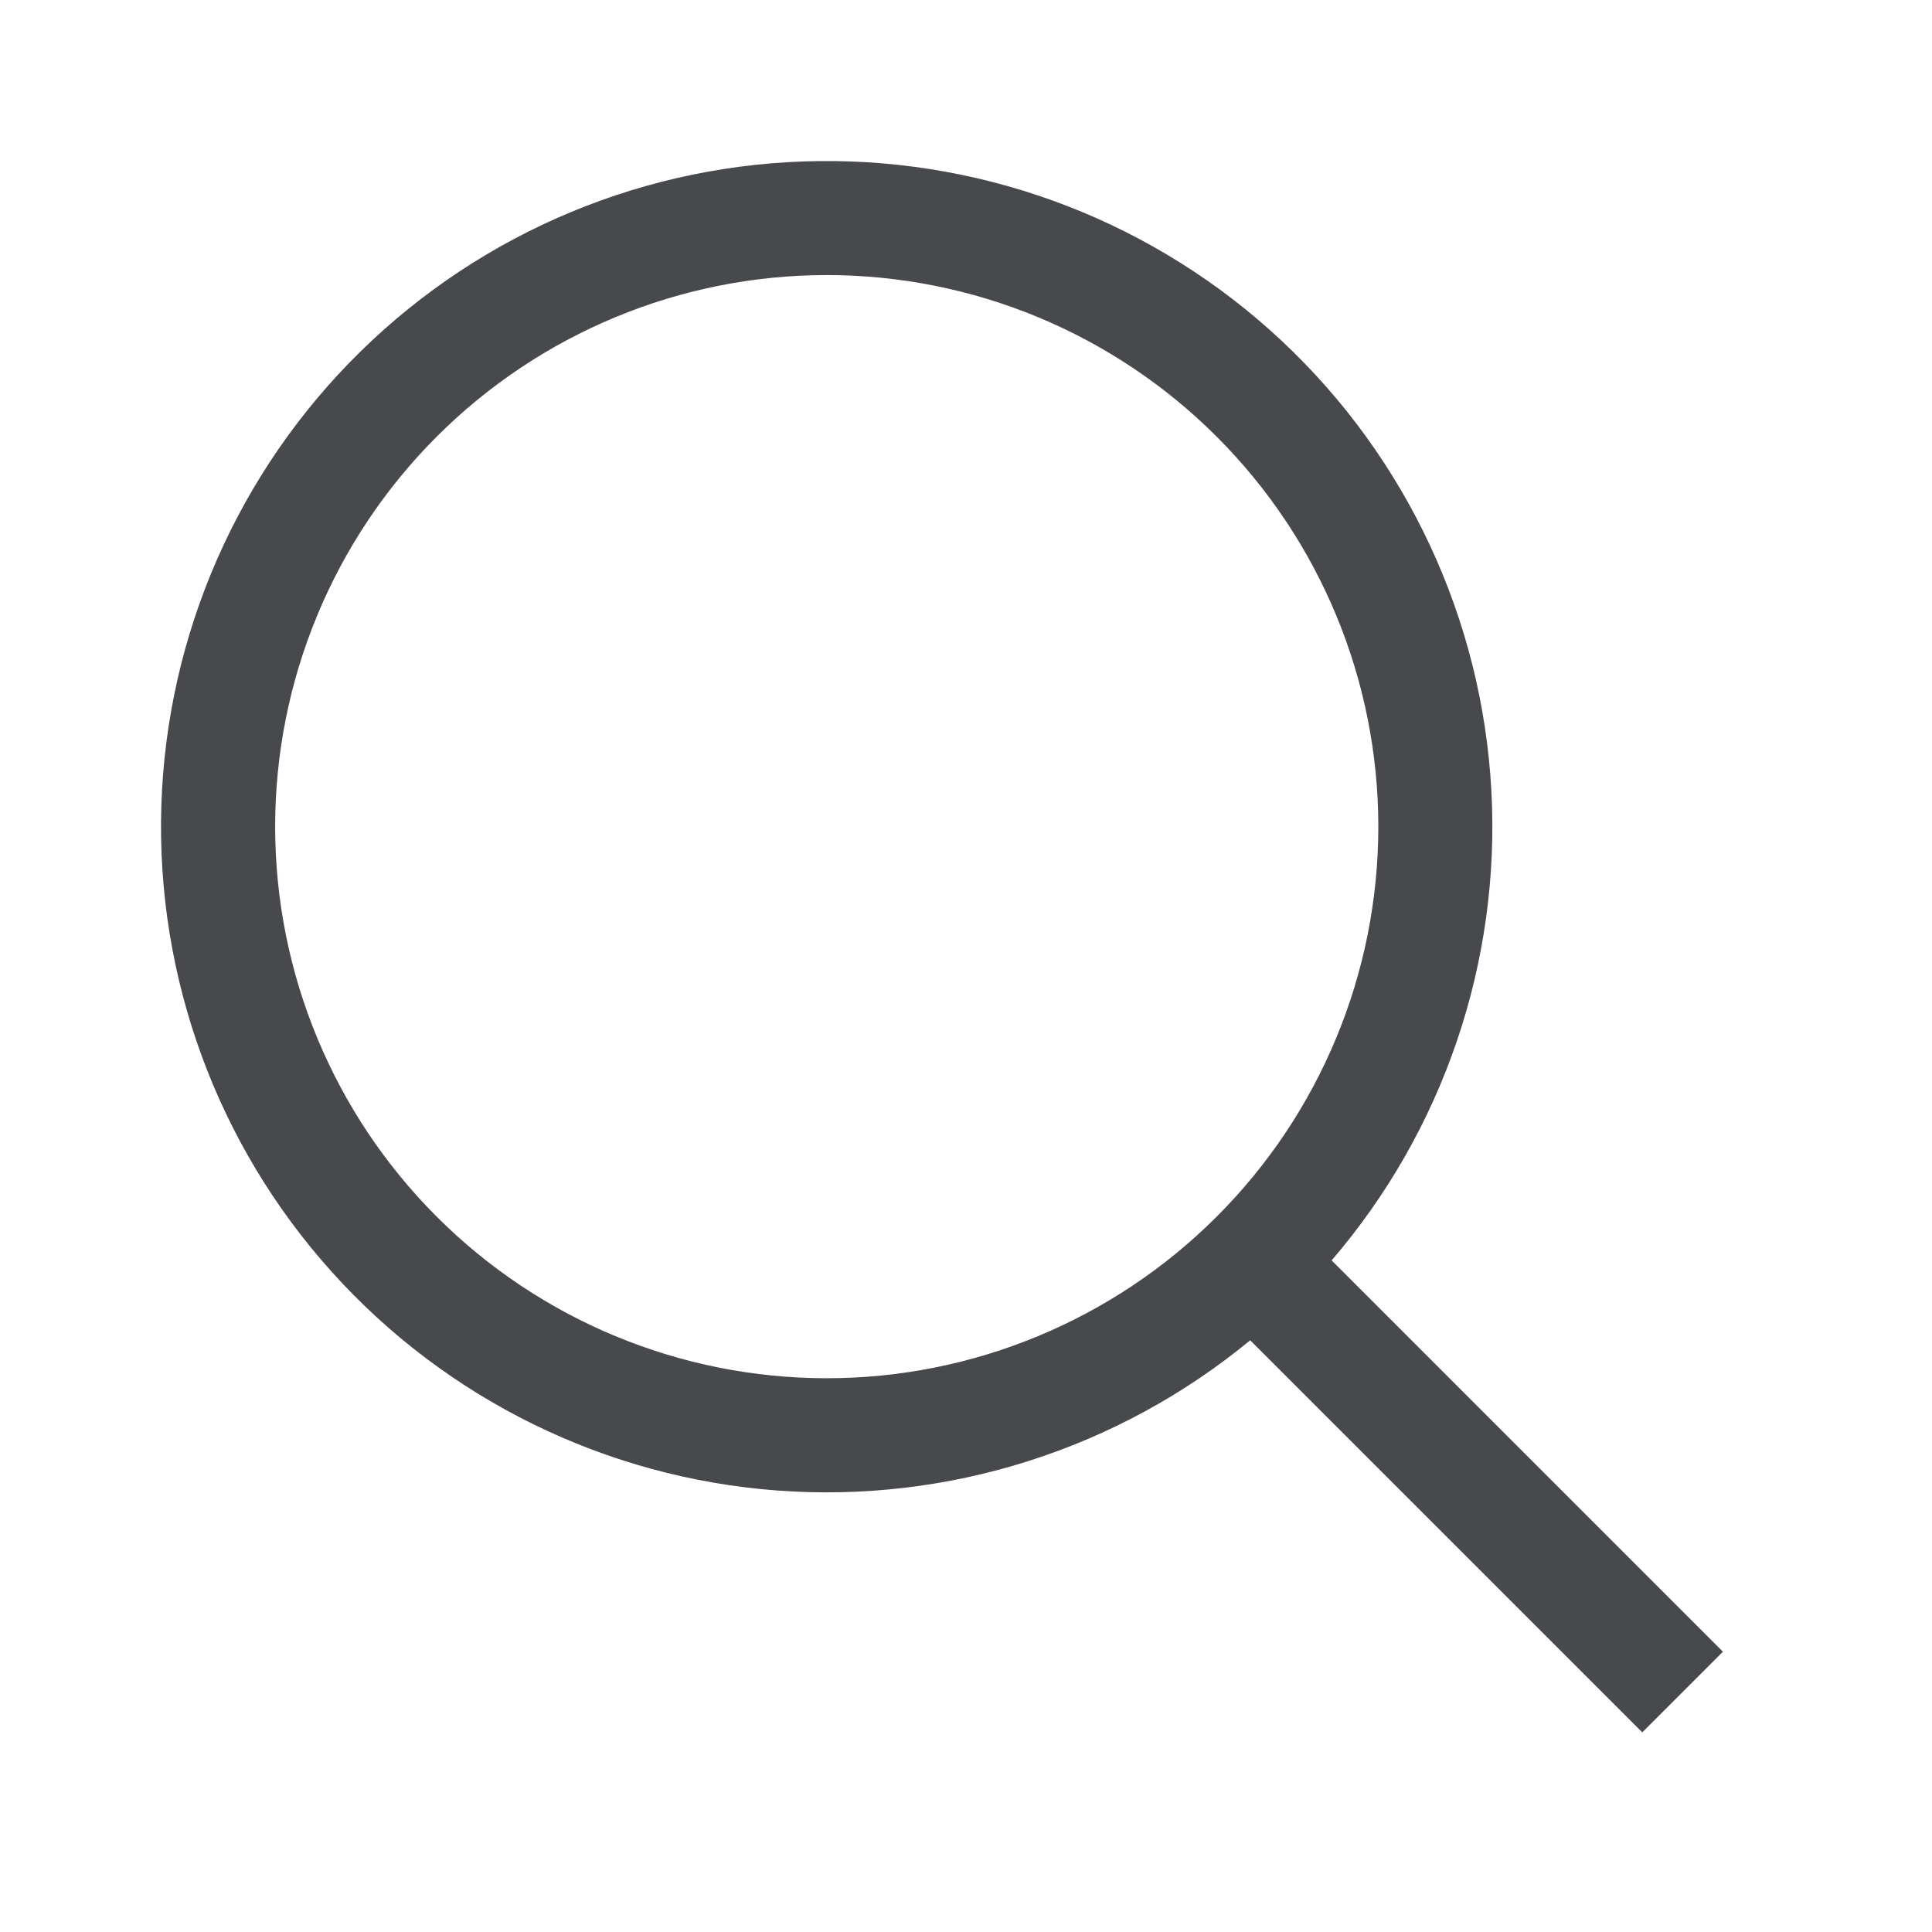
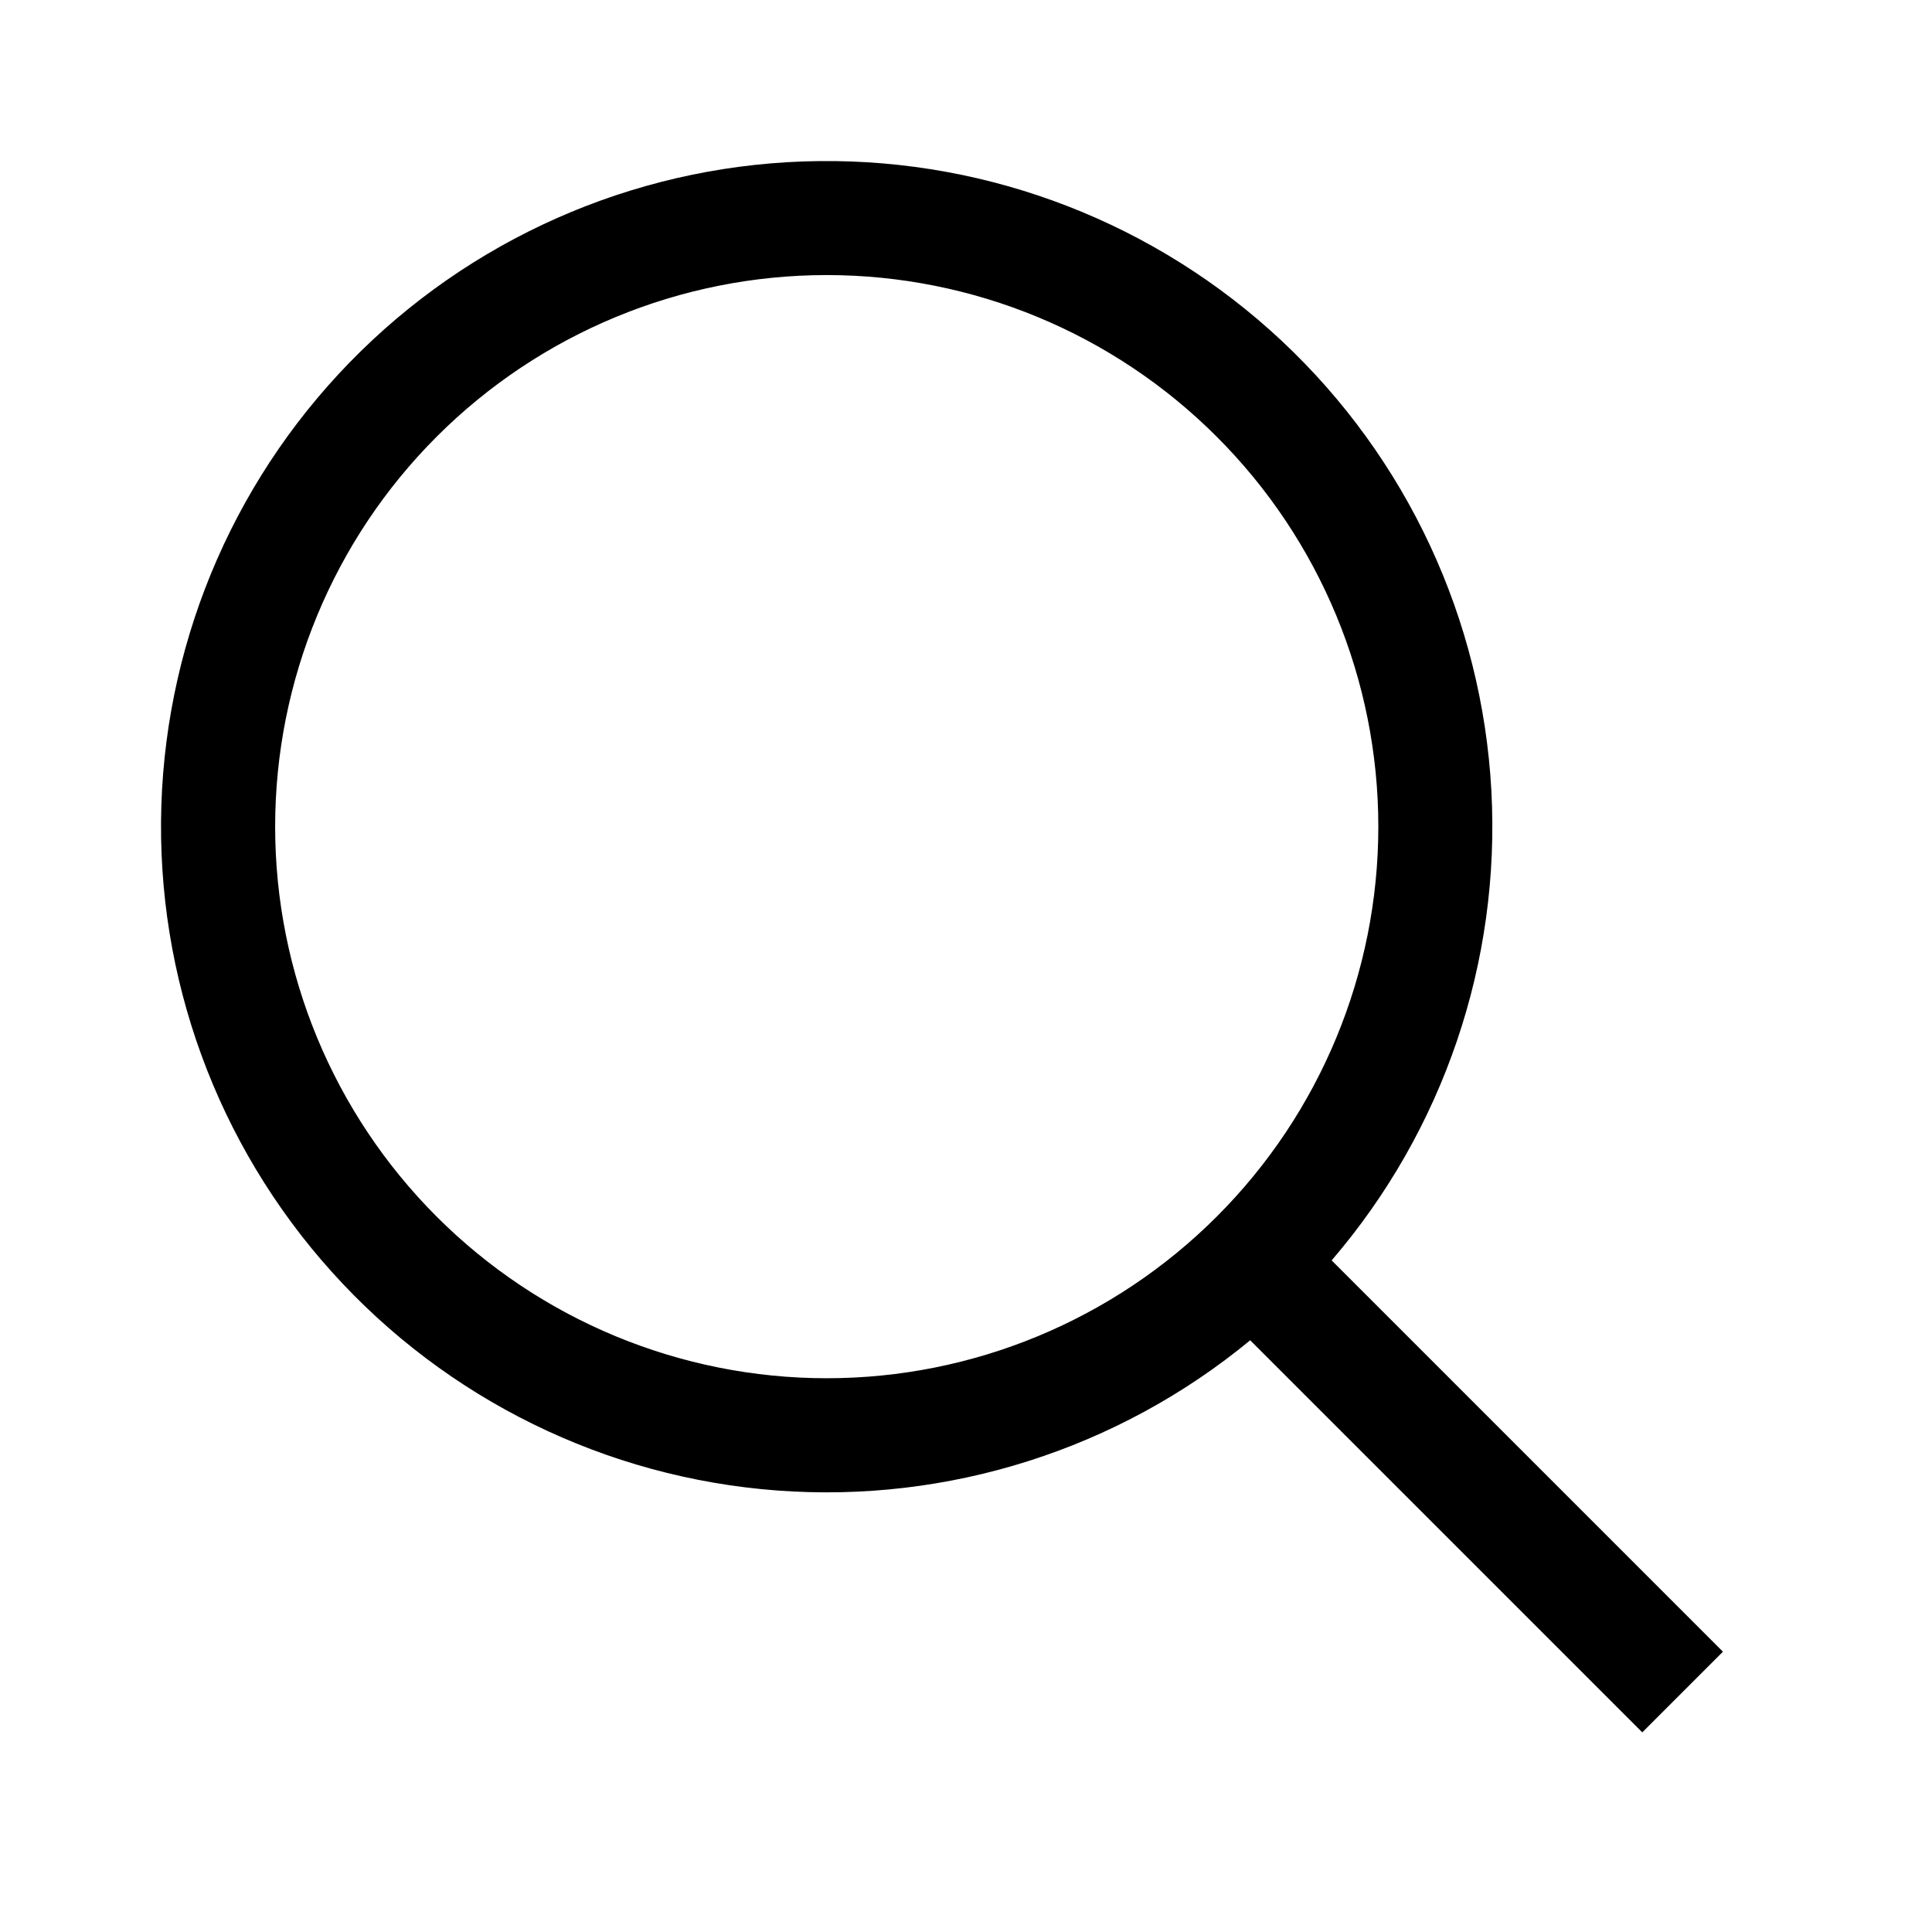
<svg xmlns="http://www.w3.org/2000/svg" width="24" height="24" viewBox="0 0 24 24" fill="none">
  <g id="Icons / Search">
-     <path id="Vector" d="M16.163 15.331L15.861 15.683L16.189 16.011L20.696 20.518L20.548 20.666L20.401 20.813L15.884 16.296L15.563 15.975L15.212 16.264C13.667 17.538 11.689 18.166 9.692 18.017C7.695 17.868 5.832 16.954 4.493 15.465C3.153 13.976 2.441 12.027 2.504 10.025C2.567 8.023 3.401 6.123 4.831 4.721C6.261 3.319 8.178 2.523 10.181 2.501C12.183 2.478 14.117 3.229 15.579 4.598C17.041 5.967 17.918 7.847 18.027 9.847C18.136 11.847 17.468 13.812 16.163 15.331ZM17.622 10.269C17.622 8.319 16.847 6.449 15.468 5.071C14.089 3.692 12.22 2.917 10.27 2.917C8.32 2.917 6.45 3.692 5.071 5.071C3.693 6.449 2.918 8.319 2.918 10.269C2.918 12.219 3.693 14.089 5.071 15.467C6.45 16.846 8.32 17.621 10.27 17.621C12.22 17.621 14.089 16.846 15.468 15.467C16.847 14.089 17.622 12.219 17.622 10.269Z" fill="#48494D" stroke="#48494D" />
+     <path id="Vector" d="M16.163 15.331L15.861 15.683L16.189 16.011L20.696 20.518L20.548 20.666L20.401 20.813L15.884 16.296L15.563 15.975L15.212 16.264C13.667 17.538 11.689 18.166 9.692 18.017C7.695 17.868 5.832 16.954 4.493 15.465C3.153 13.976 2.441 12.027 2.504 10.025C2.567 8.023 3.401 6.123 4.831 4.721C6.261 3.319 8.178 2.523 10.181 2.501C12.183 2.478 14.117 3.229 15.579 4.598C17.041 5.967 17.918 7.847 18.027 9.847C18.136 11.847 17.468 13.812 16.163 15.331ZM17.622 10.269C17.622 8.319 16.847 6.449 15.468 5.071C14.089 3.692 12.22 2.917 10.27 2.917C8.32 2.917 6.45 3.692 5.071 5.071C3.693 6.449 2.918 8.319 2.918 10.269C2.918 12.219 3.693 14.089 5.071 15.467C6.45 16.846 8.32 17.621 10.27 17.621C12.22 17.621 14.089 16.846 15.468 15.467C16.847 14.089 17.622 12.219 17.622 10.269Z" fill="currentColor" stroke="currentColor" />
  </g>
</svg>
